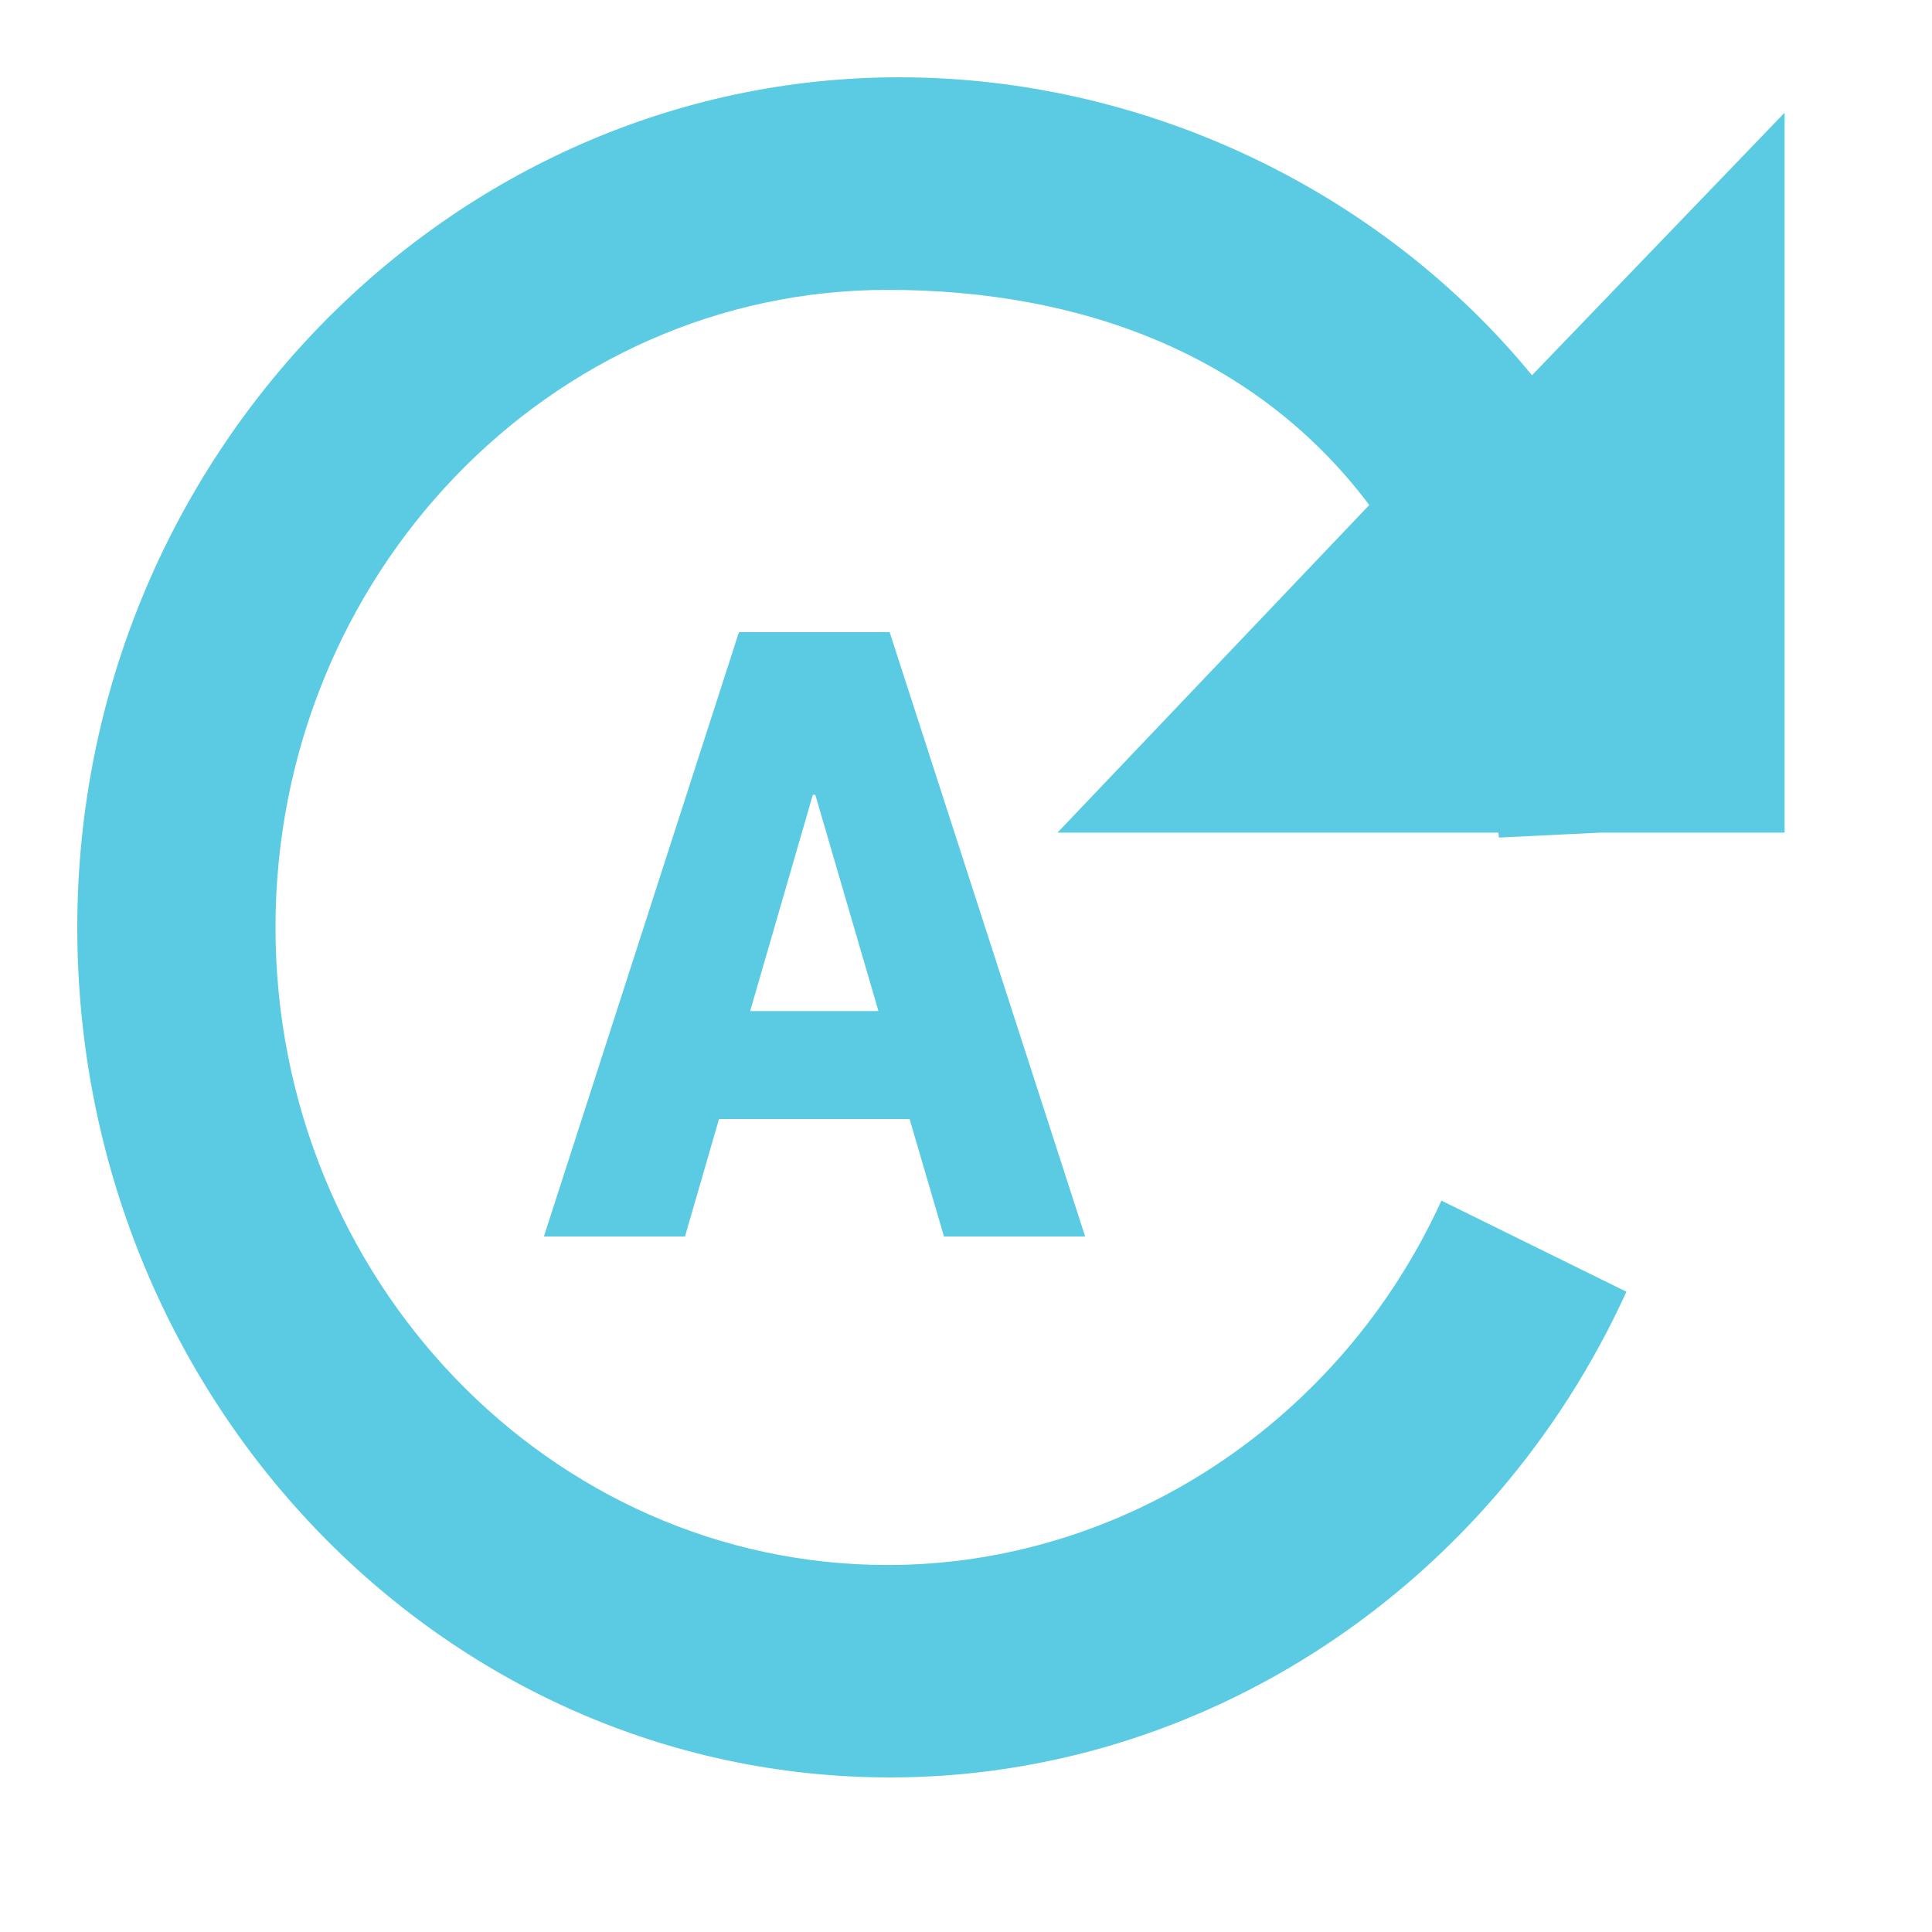
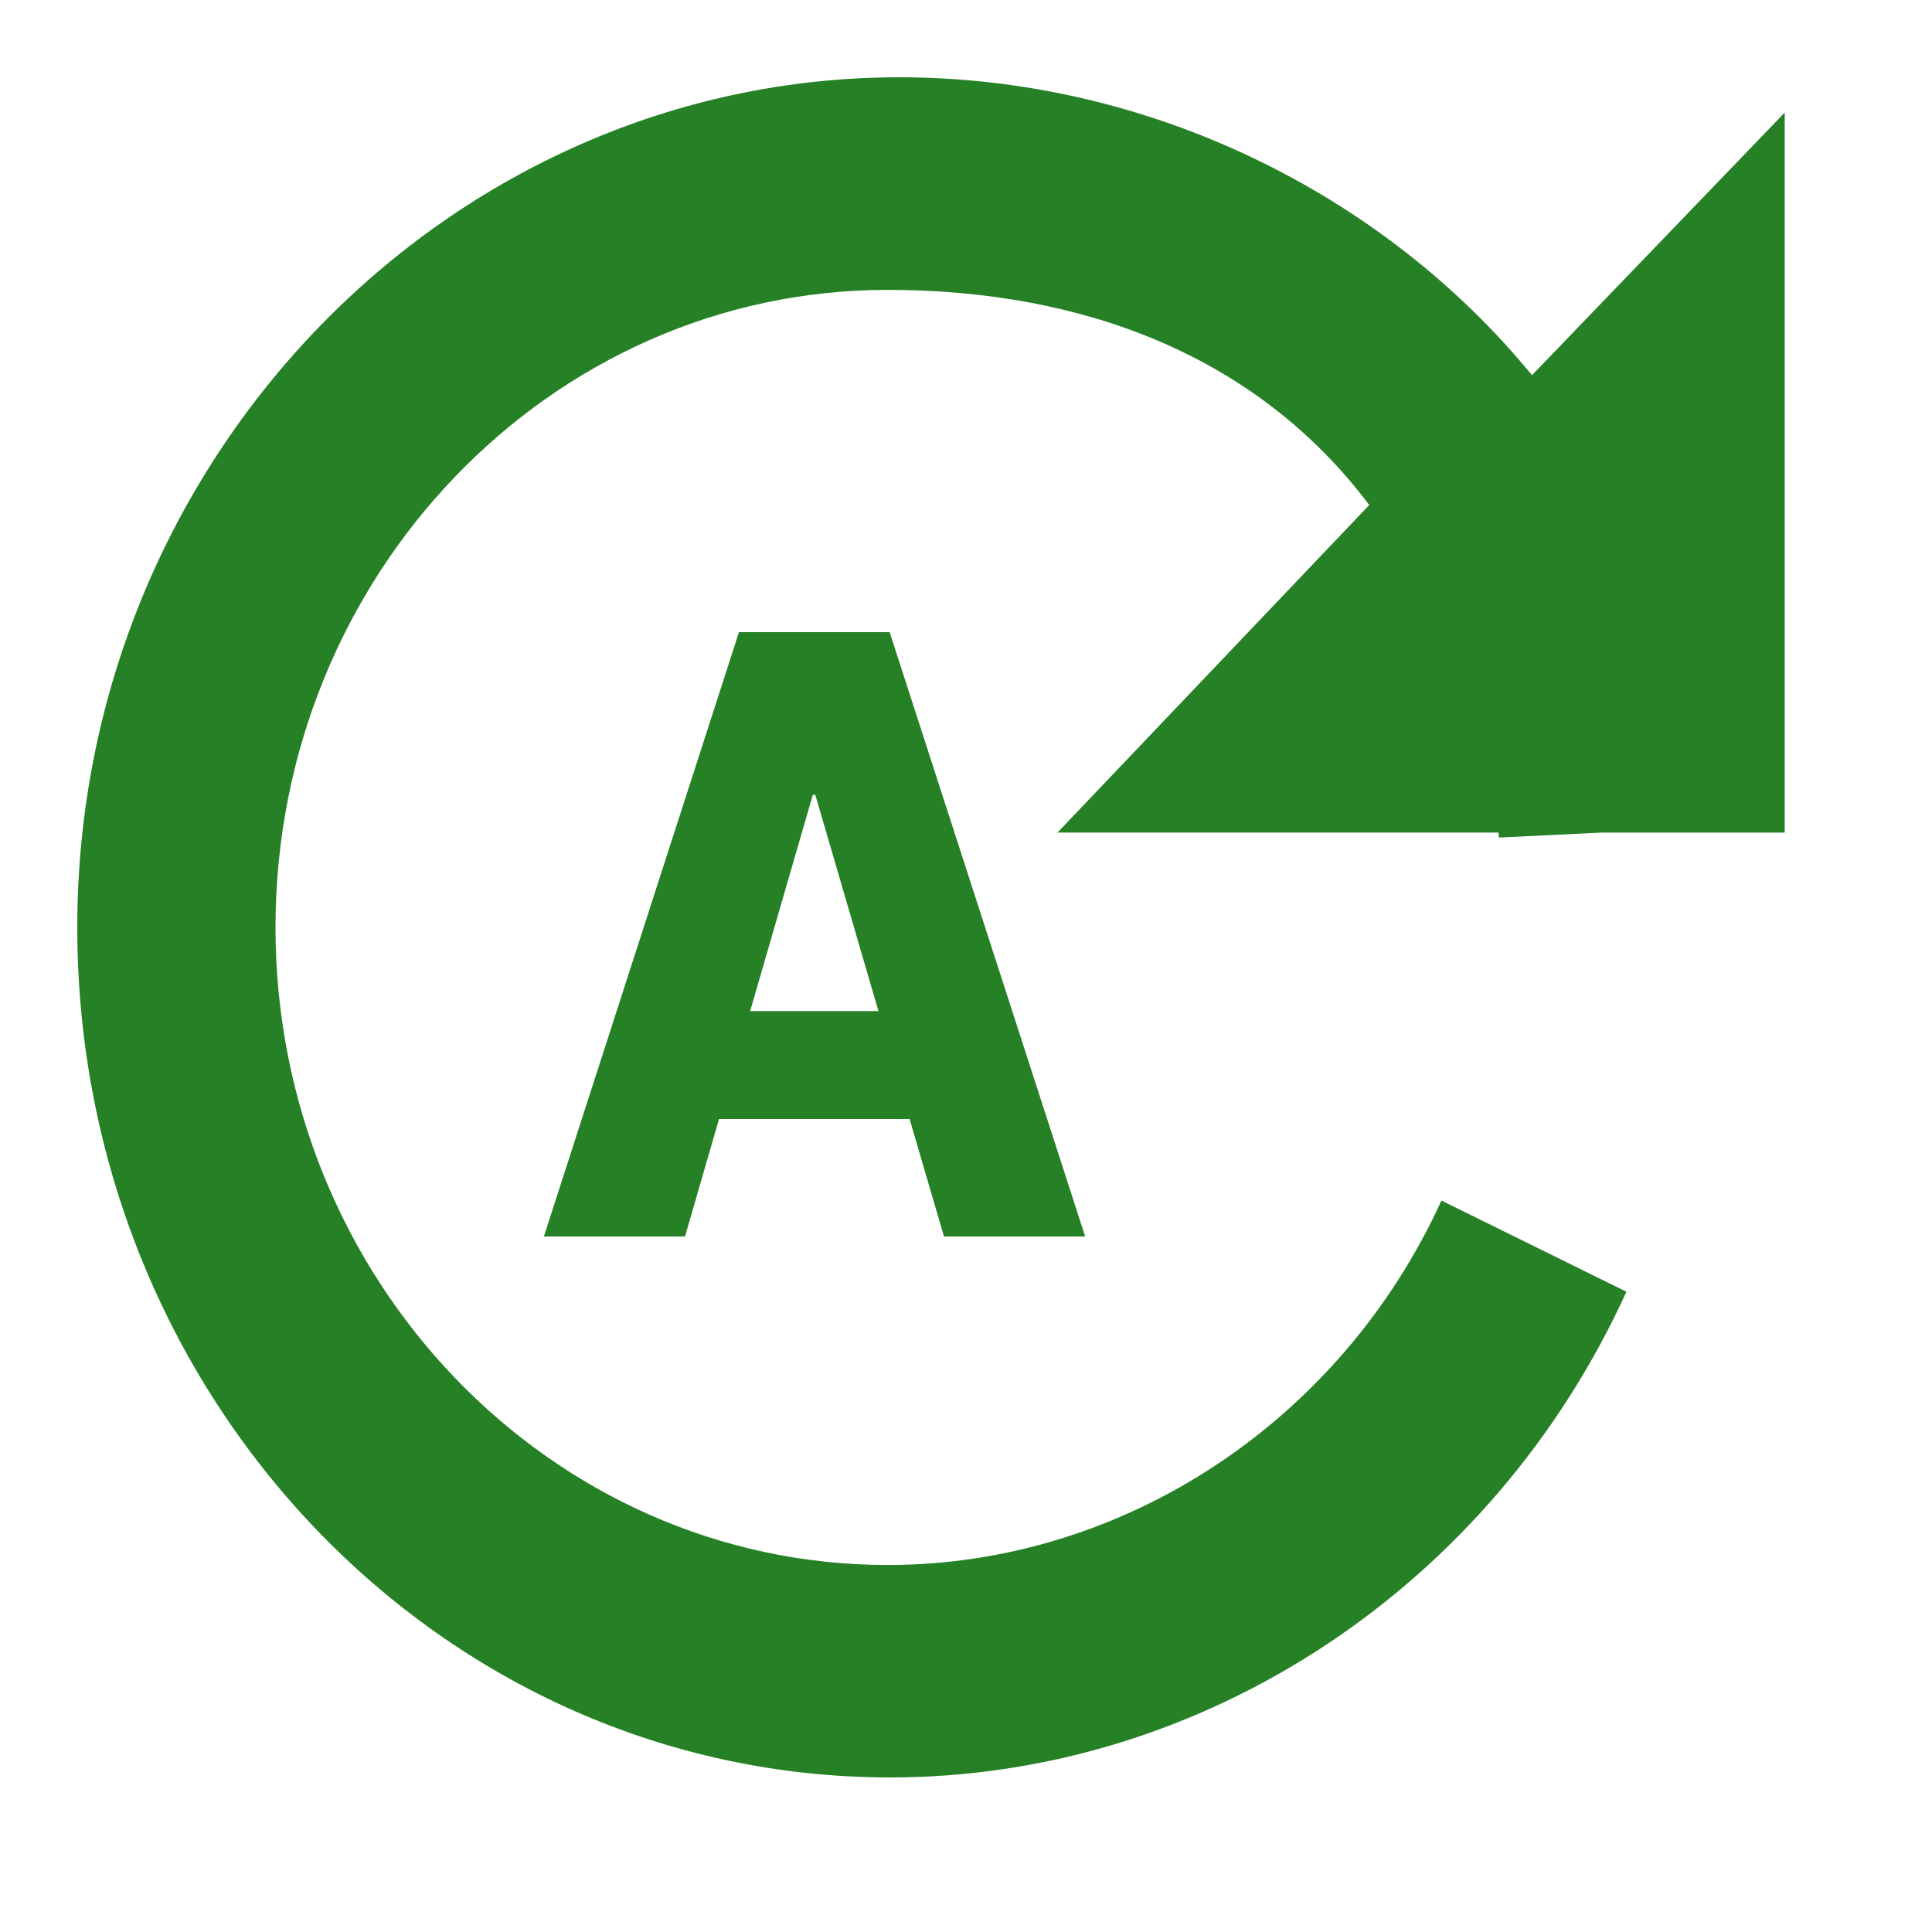
- <svg xmlns="http://www.w3.org/2000/svg" width="25px" height="25px" viewBox="0 0 25 25" version="1.1">
-   <defs />
-   <g id="Symbols" stroke="none" stroke-width="1" fill="none" fill-rule="evenodd">
-     <g id="Desktop---Header" transform="translate(-981, -80)">
-       <g id="Accessiblity" transform="translate(922, 81)" fill="#5BCBE3">
-         <g id="Group-2" transform="translate(60, 0)">
-           <path d="M18.389,9.774 C18.389,9.774 18.395,9.816 18.396,9.838 L19.714,9.774 L22.093,9.774 L22.093,0.458 L18.824,3.856 C16.885,1.491 13.849,0 10.636,0 C4.813,0 0,4.934 0,11 C0,17.066 4.698,22 10.521,22 C14.577,22 18.305,19.533 20.046,15.715 L17.652,14.536 C16.345,17.4 13.529,19.251 10.487,19.251 C6.12,19.251 2.565,15.549 2.565,11.001 C2.565,6.452 6.117,2.751 10.484,2.751 C13.016,2.751 15.267,3.604 16.718,5.535 L12.684,9.774 L18.389,9.774 L18.389,9.774 Z" id="refresh" />
-           <path d="M10.77,13.48 L8.304,13.48 L7.864,15 L6.038,15 L8.562,7.18 L10.512,7.18 L13.042,15 L11.215,15 L10.77,13.48 Z M8.707,12.083 L10.367,12.083 L9.55,9.285 L9.518,9.285 L8.707,12.083 Z" id="A" />
-         </g>
-       </g>
-     </g>
+ <svg xmlns="http://www.w3.org/2000/svg" width="25" height="25" viewBox="0 0 25 25">
+   <g fill="#268126" fill-rule="evenodd">
+     <path d="M19.39 10.774s.005.042.006.064l1.318-.064h2.38V1.457l-3.27 3.398C17.885 2.491 14.85 1 11.636 1 5.813 1 1 5.934 1 12s4.698 11 10.521 11c4.056 0 7.784-2.467 9.525-6.285l-2.394-1.18c-1.307 2.865-4.123 4.716-7.165 4.716-4.367 0-7.922-3.702-7.922-8.25 0-4.549 3.552-8.25 7.92-8.25 2.531 0 4.782.853 6.233 2.784l-4.034 4.238h5.705z" />
+     <path d="M11.77 14.48H9.304L8.864 16H7.038l2.524-7.82h1.95l2.53 7.82h-1.827l-.445-1.52zm-2.063-1.397h1.66l-.817-2.798h-.032l-.811 2.798z" />
  </g>
</svg>
